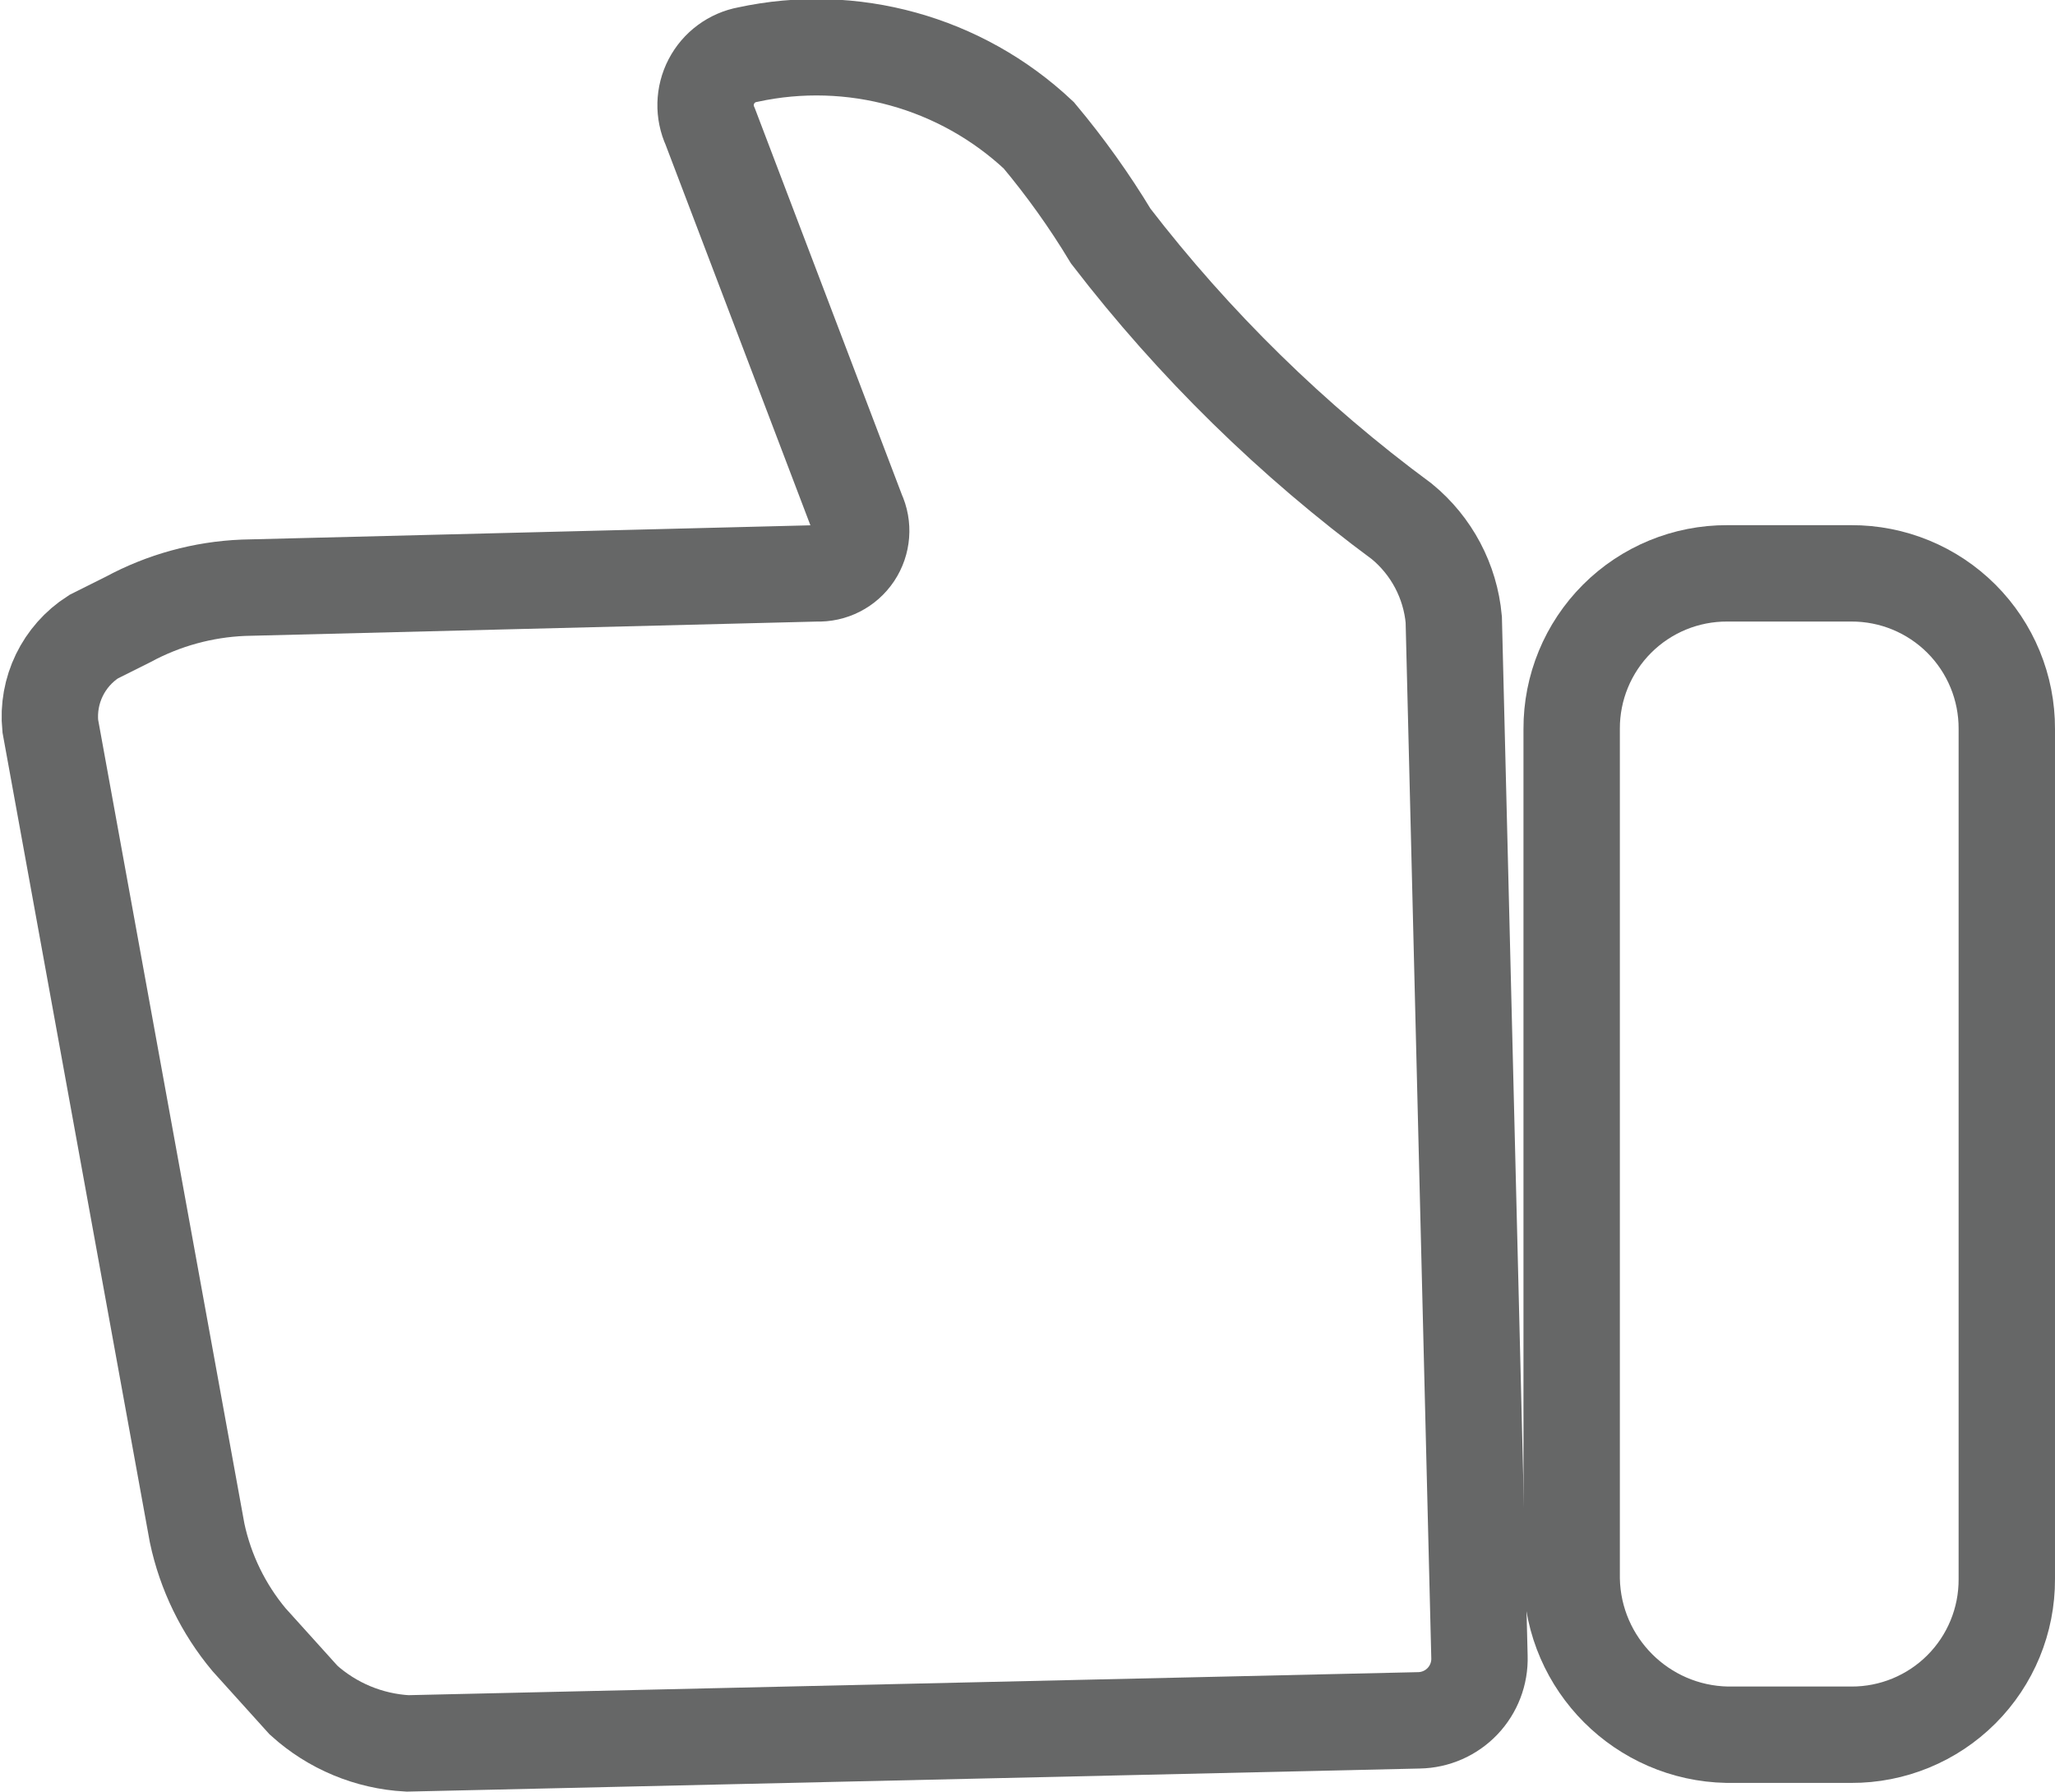
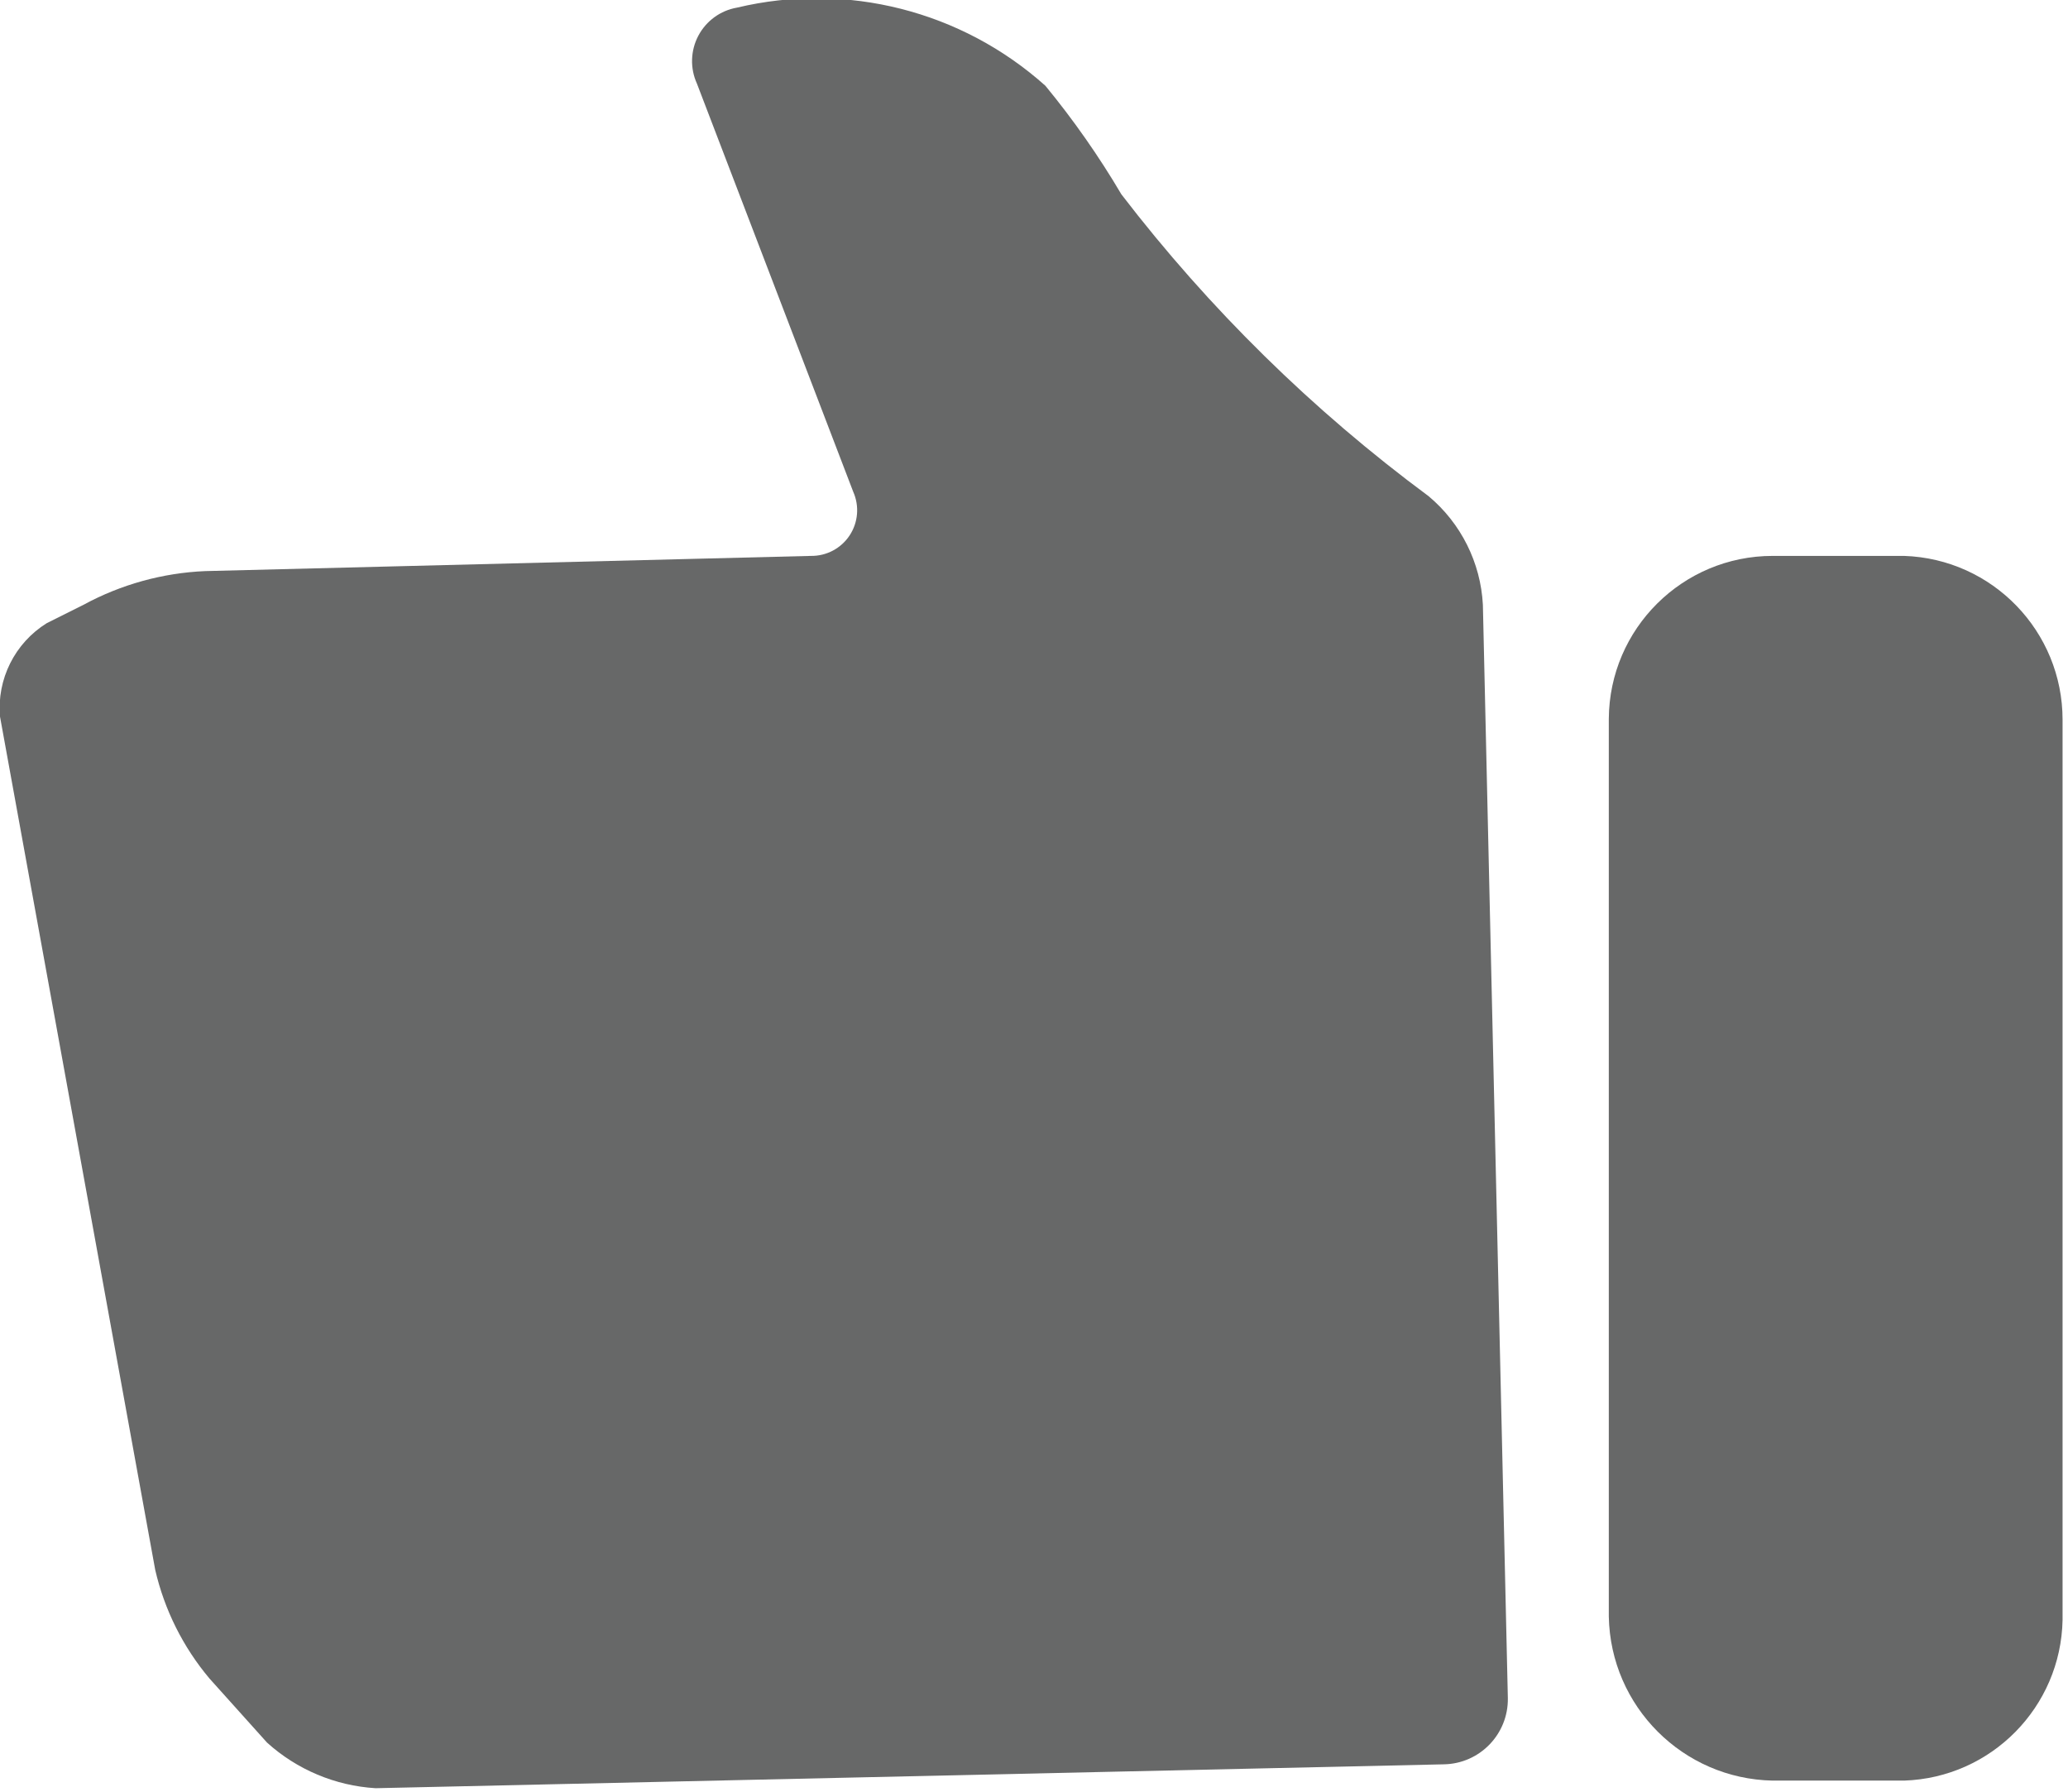
- <svg xmlns="http://www.w3.org/2000/svg" viewBox="-2638.765 1306.63 31.982 27.882" width="31.982px" height="27.882px">
+ <svg xmlns="http://www.w3.org/2000/svg" viewBox="0 0 19.05 16.5">
  <defs>
-     <style>
-       .cls-1 {
-         fill: none;
-         stroke: #666767;
-         stroke-width: 1.5px;
-       }
-     </style>
+     <style>.cls-1{fill:#676868;}</style>
  </defs>
-   <g id="Group_1583" data-name="Group 1583" transform="translate(-2607.533 1333.762) rotate(180)">
-     <path id="Path_413" data-name="Path 413" class="cls-1" d="M4.35.3H2.422A2.412,2.412,0,0,0,0,2.722v13.23a2.412,2.412,0,0,0,2.422,2.422H4.35a2.412,2.412,0,0,0,2.422-2.422V2.722A2.47,2.47,0,0,0,4.35.3Zm0,0" transform="translate(0 -0.165)" />
-     <path id="Path_414" data-name="Path 414" class="cls-1" d="M38.257,3.274a3.83,3.83,0,0,0-.807-1.659L36.6.673A2.623,2.623,0,0,0,34.984,0L19.242.359a.958.958,0,0,0-.942.987l.4,16.145a2.236,2.236,0,0,0,.807,1.525,22.8,22.8,0,0,1,4.53,4.44,12.54,12.54,0,0,0,1.121,1.57,5.055,5.055,0,0,0,4.53,1.256.8.8,0,0,0,.583-1.121l-2.287-6.01a.663.663,0,0,1,.628-.942l8.925-.224a4.127,4.127,0,0,0,1.794-.493l.538-.269a1.475,1.475,0,0,0,.673-1.39Zm0,0" transform="translate(-10.093)" />
+   <g id="Layer_2" data-name="Layer 2">
+     <g id="IDEE_DETAIL" data-name="IDEE DETAIL">
+       <path class="cls-1" d="M17.54,5.12H16.33a1.51,1.51,0,0,0-1.51,1.5s0,0,0,0v8.27a1.54,1.54,0,0,0,1.51,1.51h1.21A1.51,1.51,0,0,0,19,14.92h0V6.63A1.51,1.51,0,0,0,17.54,5.12Z" />
+       <path class="cls-1" d="M13.66,5.57a1.4,1.4,0,0,0-.5-1,14.26,14.26,0,0,1-2.83-2.78,7.86,7.86,0,0,0-.7-1A3.16,3.16,0,0,0,6.79.07a.5.5,0,0,0-.37.7L7.86,4.53a.42.42,0,0,1-.39.59l-5.58.14a2.58,2.58,0,0,0-1.12.31l-.34.17A.92.92,0,0,0,0,6.6l1.43,7.86a2.39,2.39,0,0,0,.5,1l.53.59a1.64,1.64,0,0,0,1,.42l9.84-.22a.6.6,0,0,0,.59-.61h0Z" />
+     </g>
  </g>
</svg>
